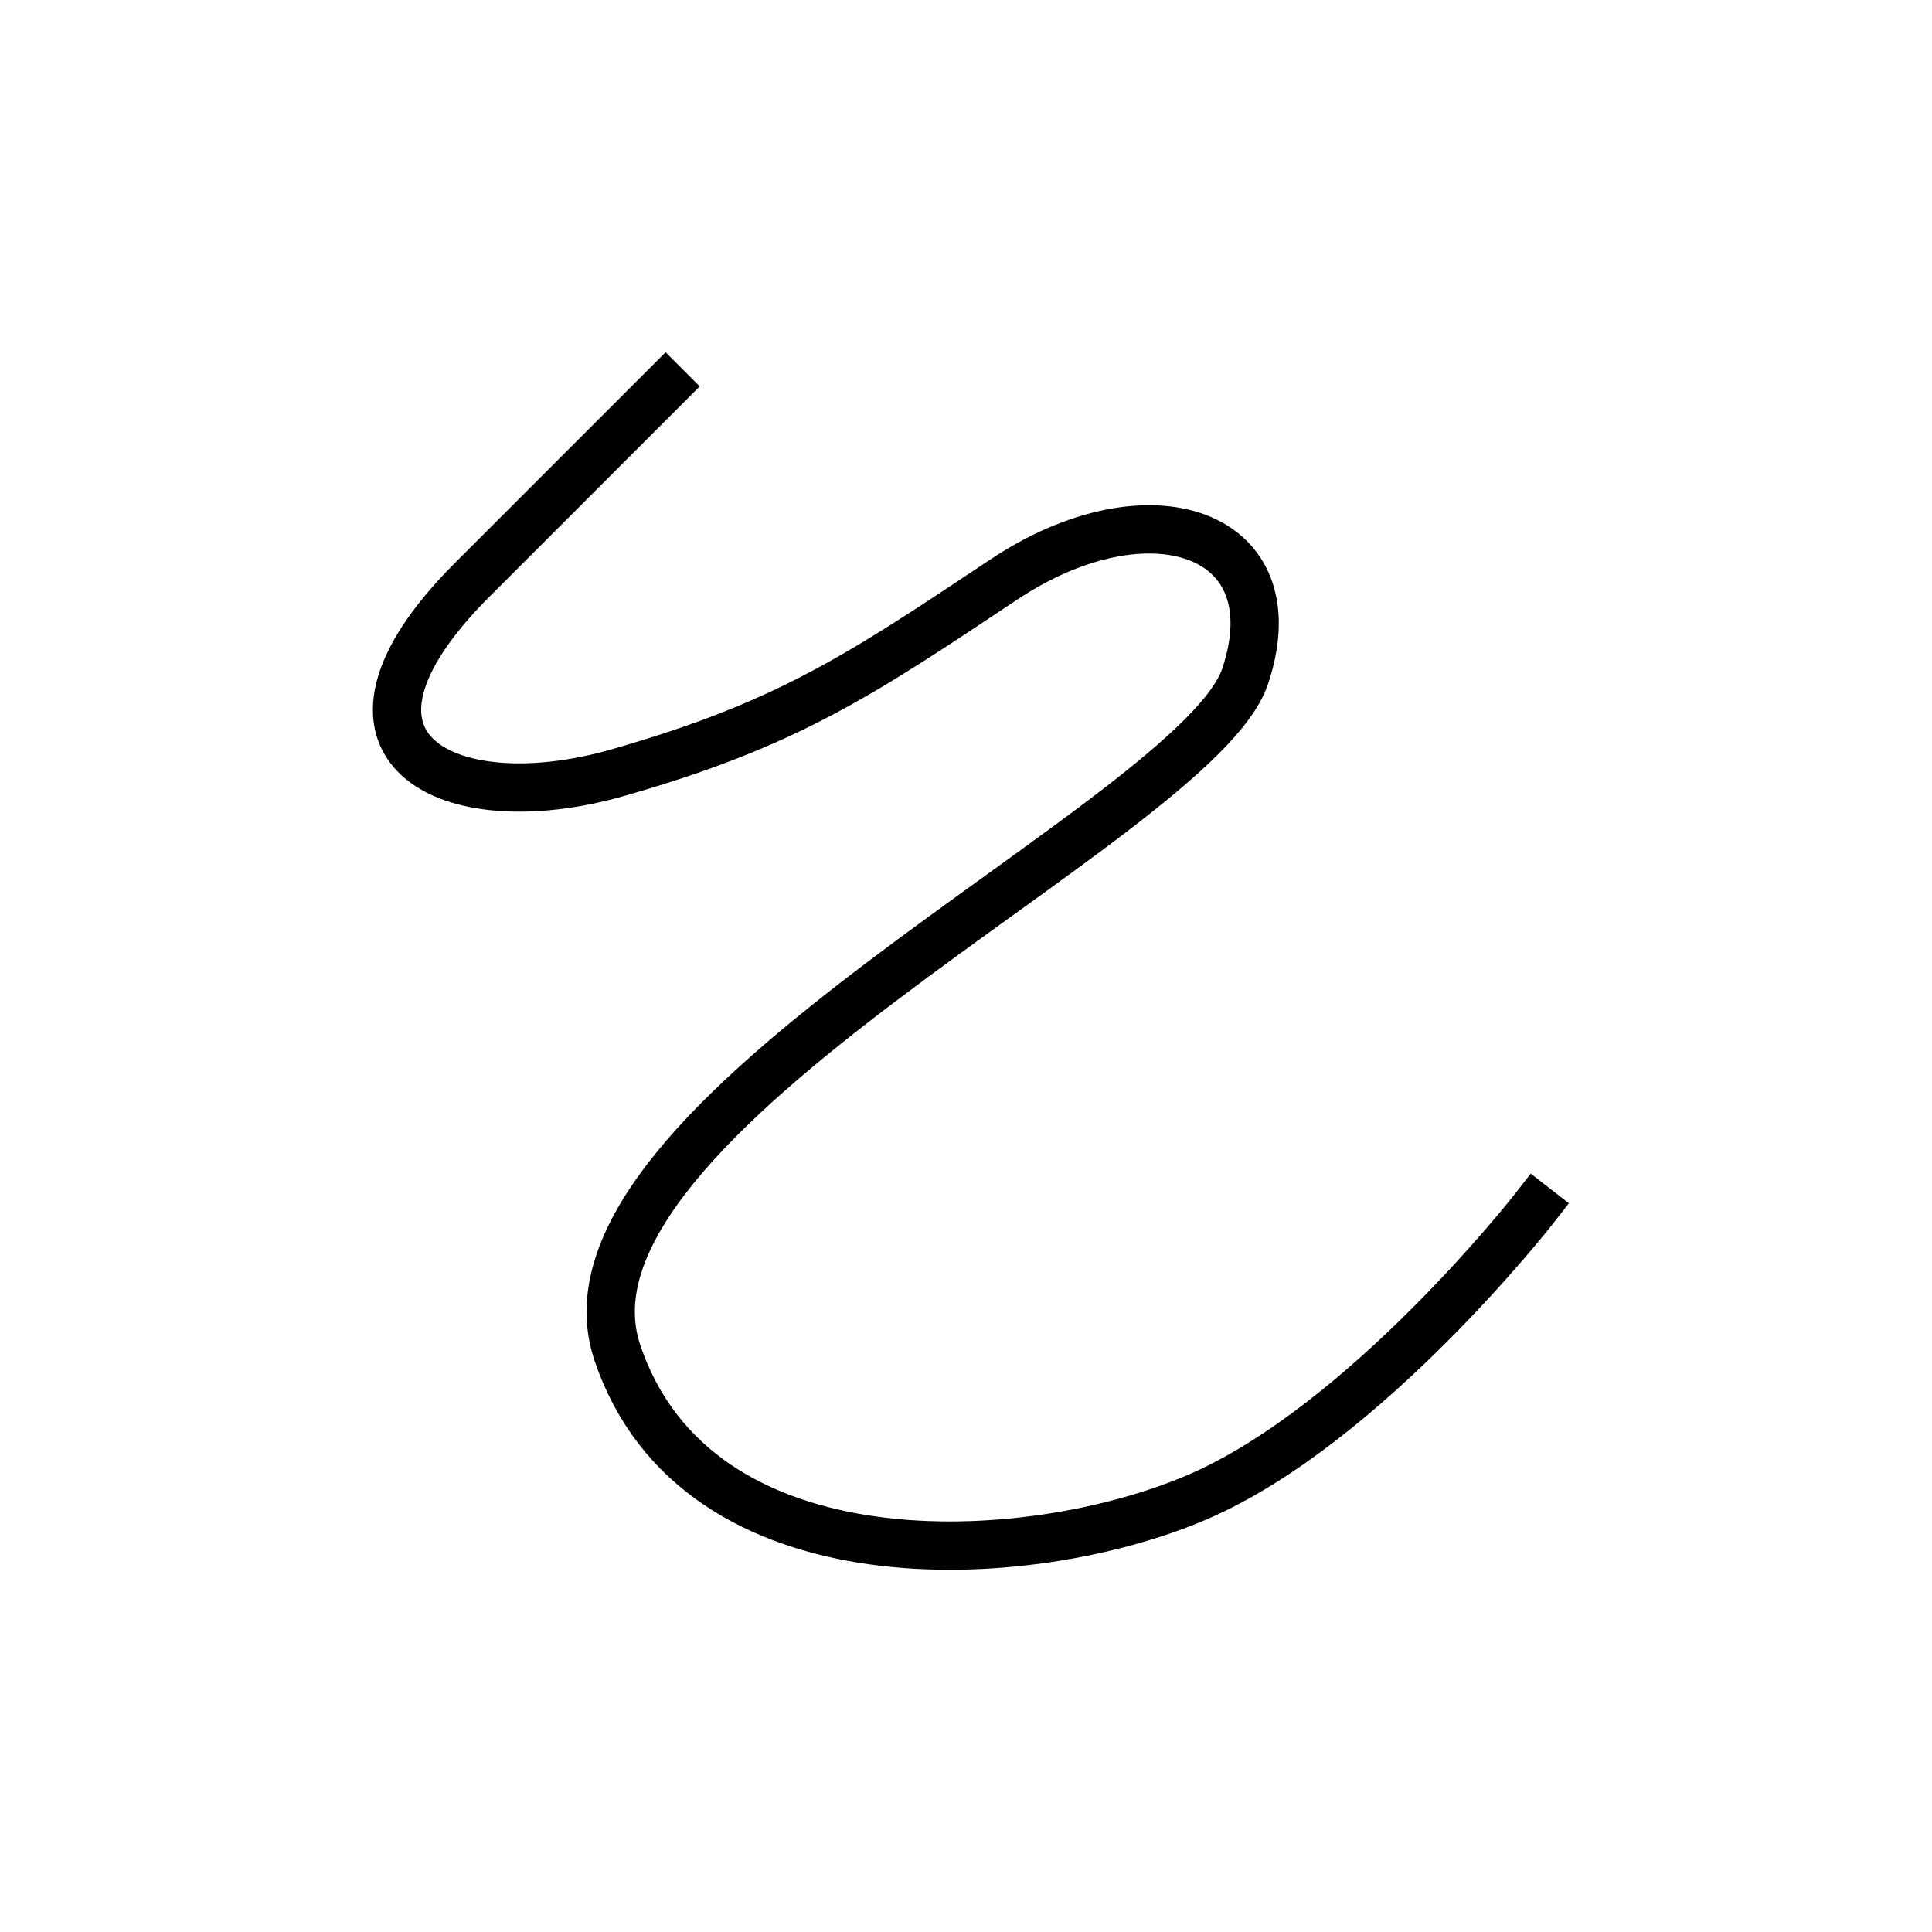
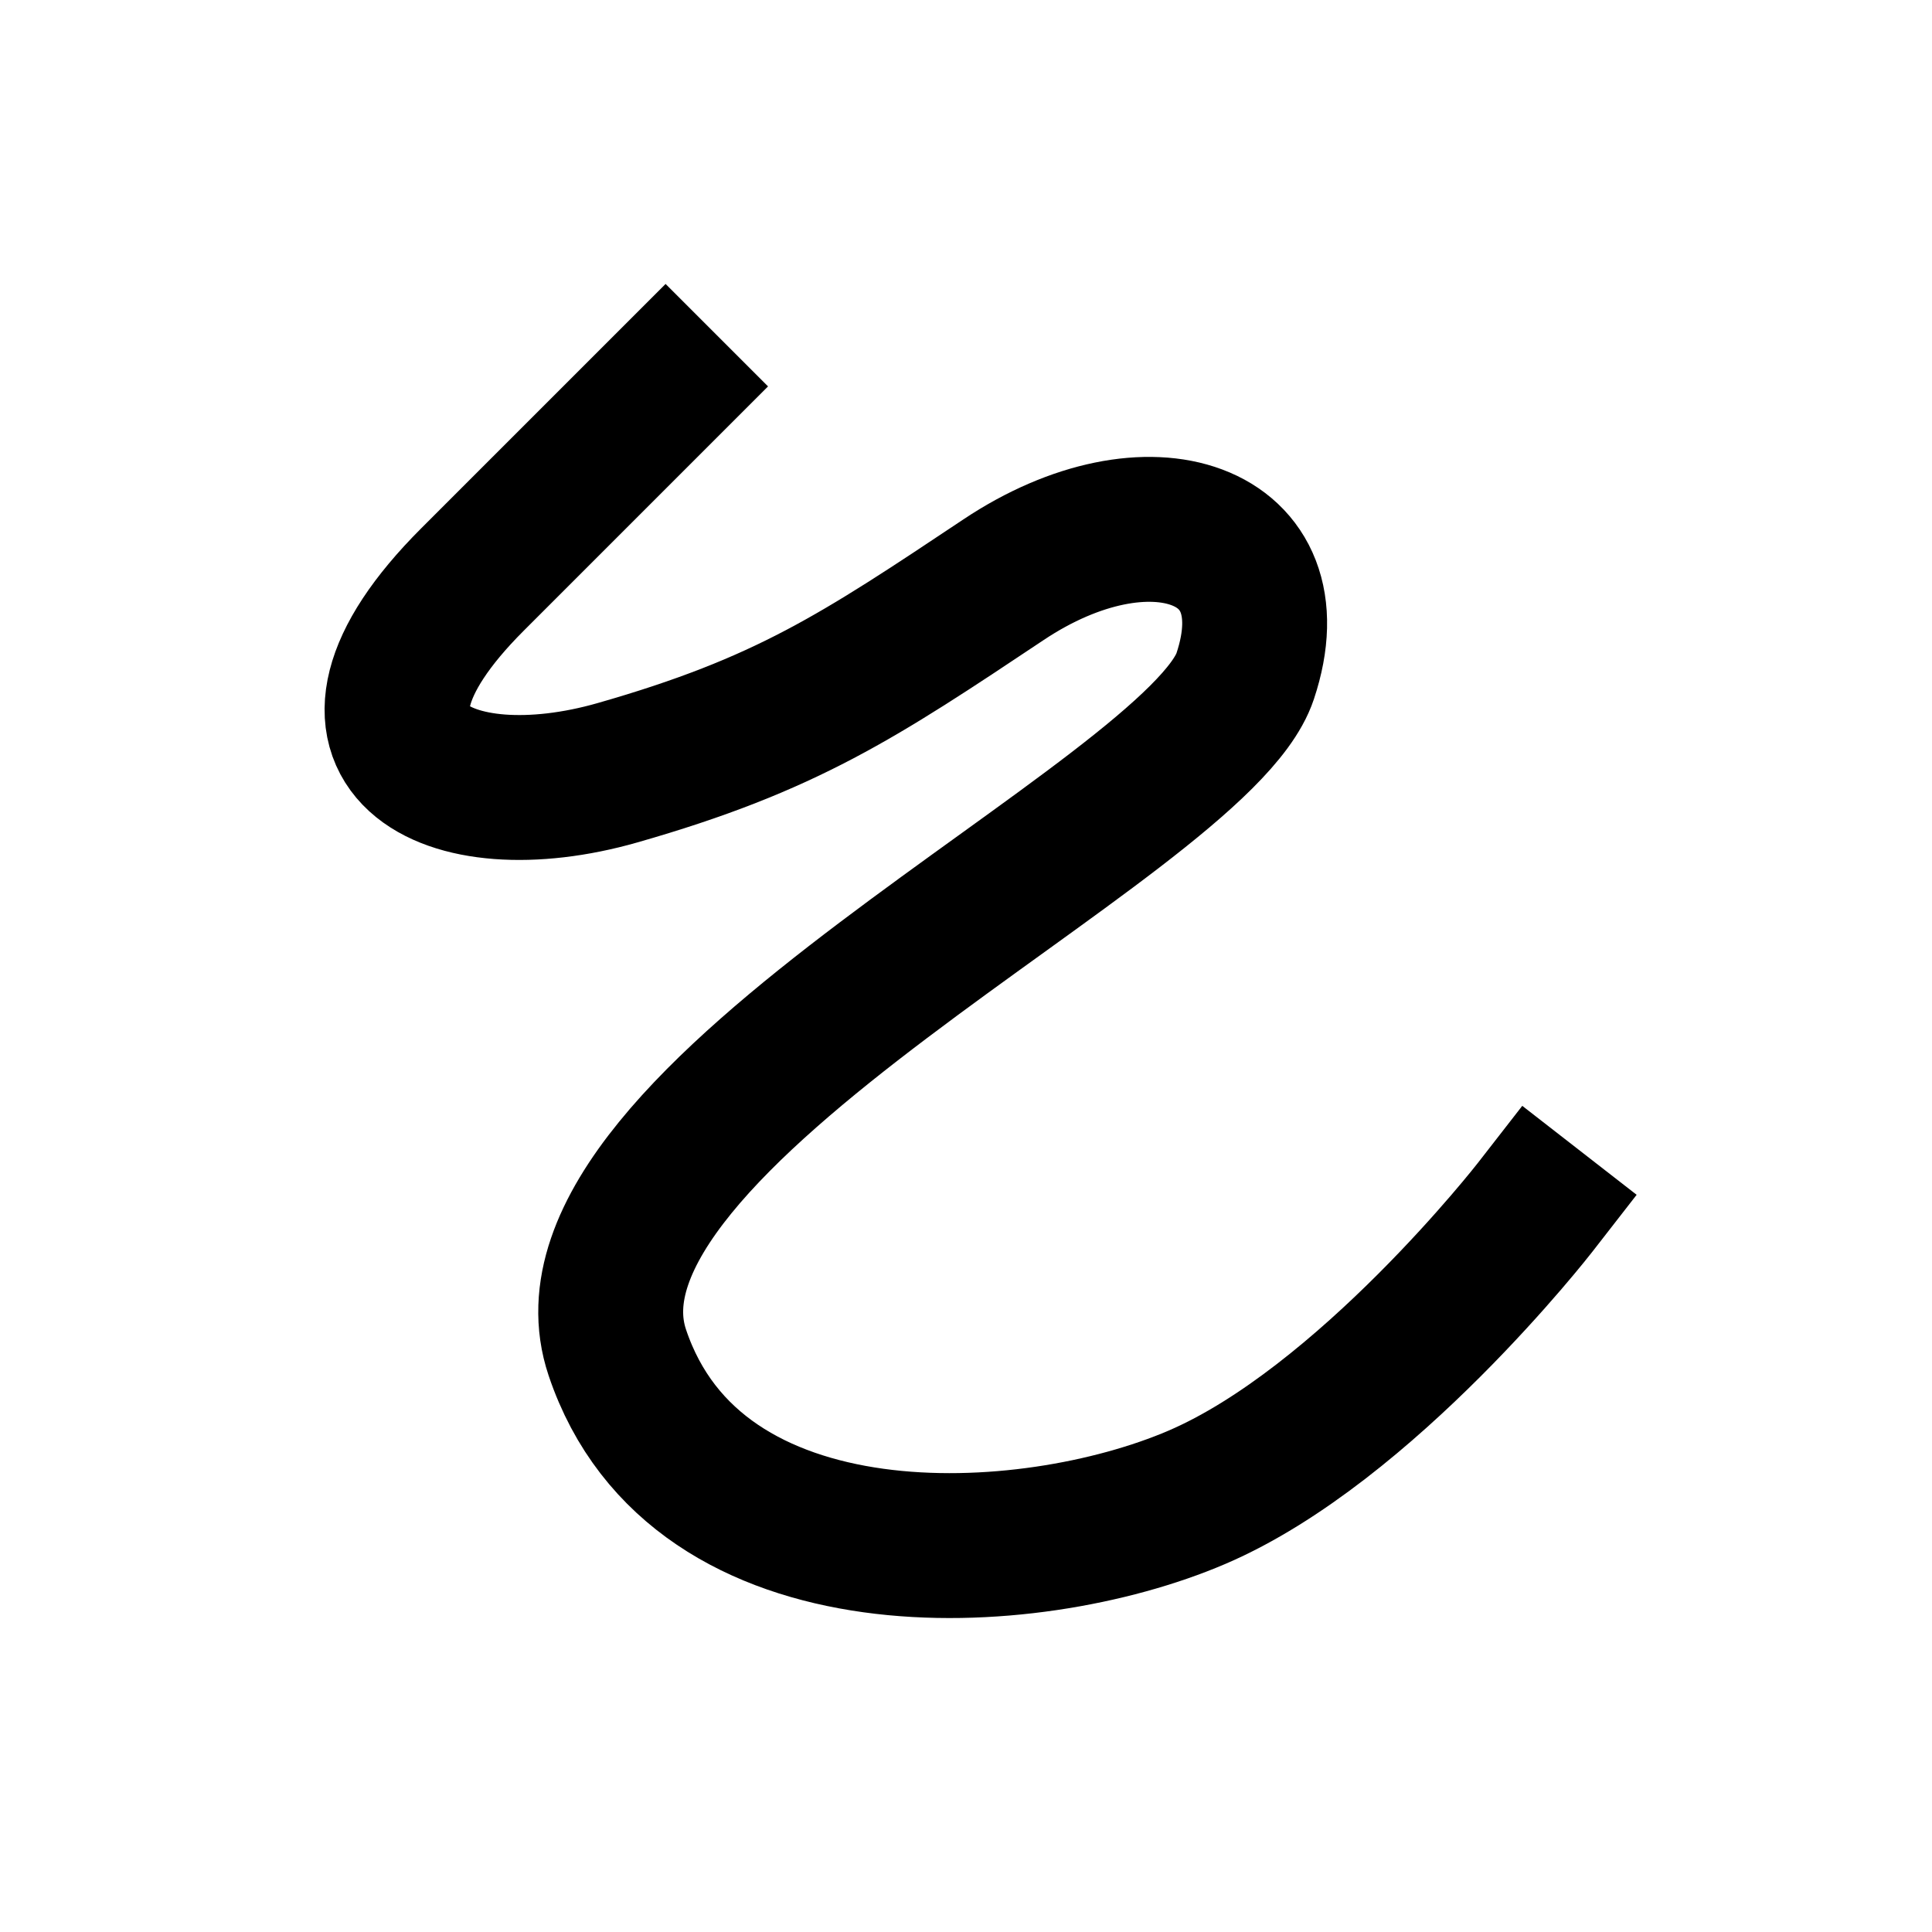
<svg xmlns="http://www.w3.org/2000/svg" viewBox="0 0 40 40" text-rendering="geometricPrecision" shape-rendering="geometricPrecision" style="white-space: pre;">
-   <path d="M4,1C4,1,3.5,1.5,0,5C-3.5,8.5,-0.5,10,3,9C6.5,8,8,7,11,5C14,3,17,4,16,7C15,10,1.363,16.115,3,21C4.637,25.885,11.5,25.5,15,24C18.5,22.5,22,18,22,18" stroke="#000000" fill="none" stroke-linecap="square" transform="translate(9.78007,7.00018)" />
+   <path d="M4,1C4,1,3.5,1.5,0,5C-3.5,8.5,-0.5,10,3,9C6.5,8,8,7,11,5C14,3,17,4,16,7C15,10,1.363,16.115,3,21C4.637,25.885,11.5,25.5,15,24C18.5,22.5,22,18,22,18" stroke="#000000" fill="none" stroke-linecap="square" stroke-width="3" transform="translate(9.78007,7.00018)" />
</svg>
